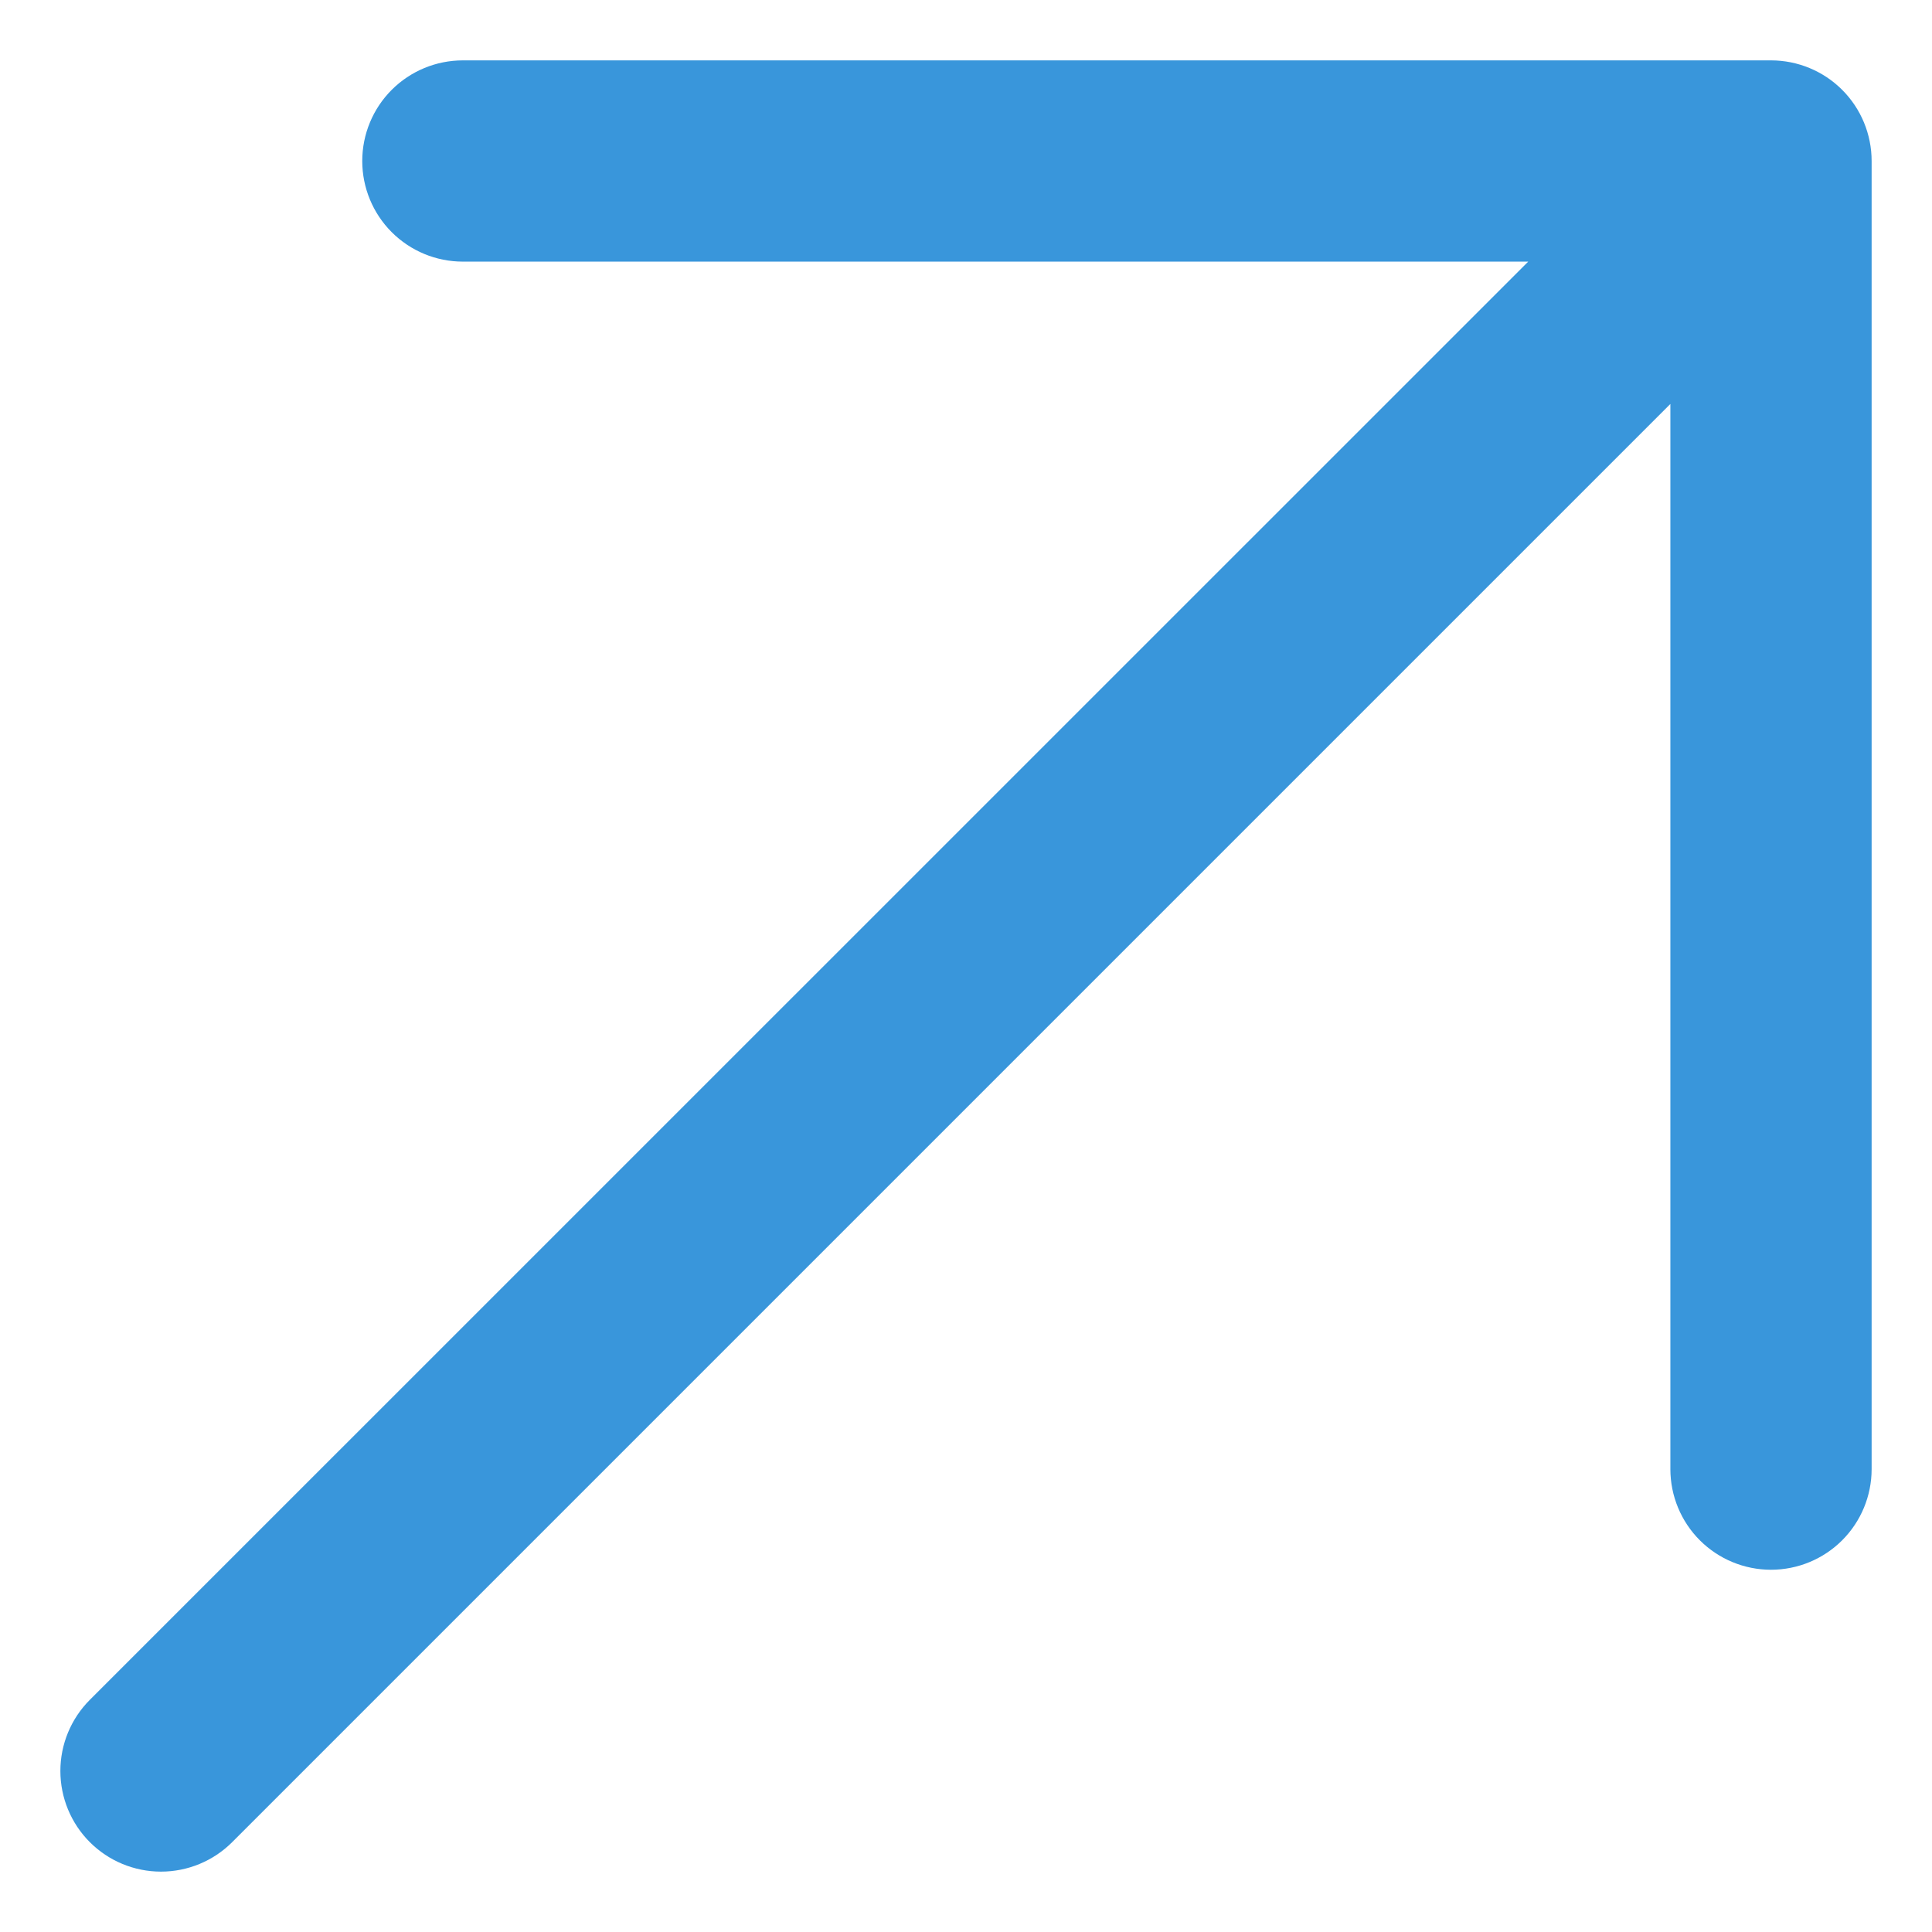
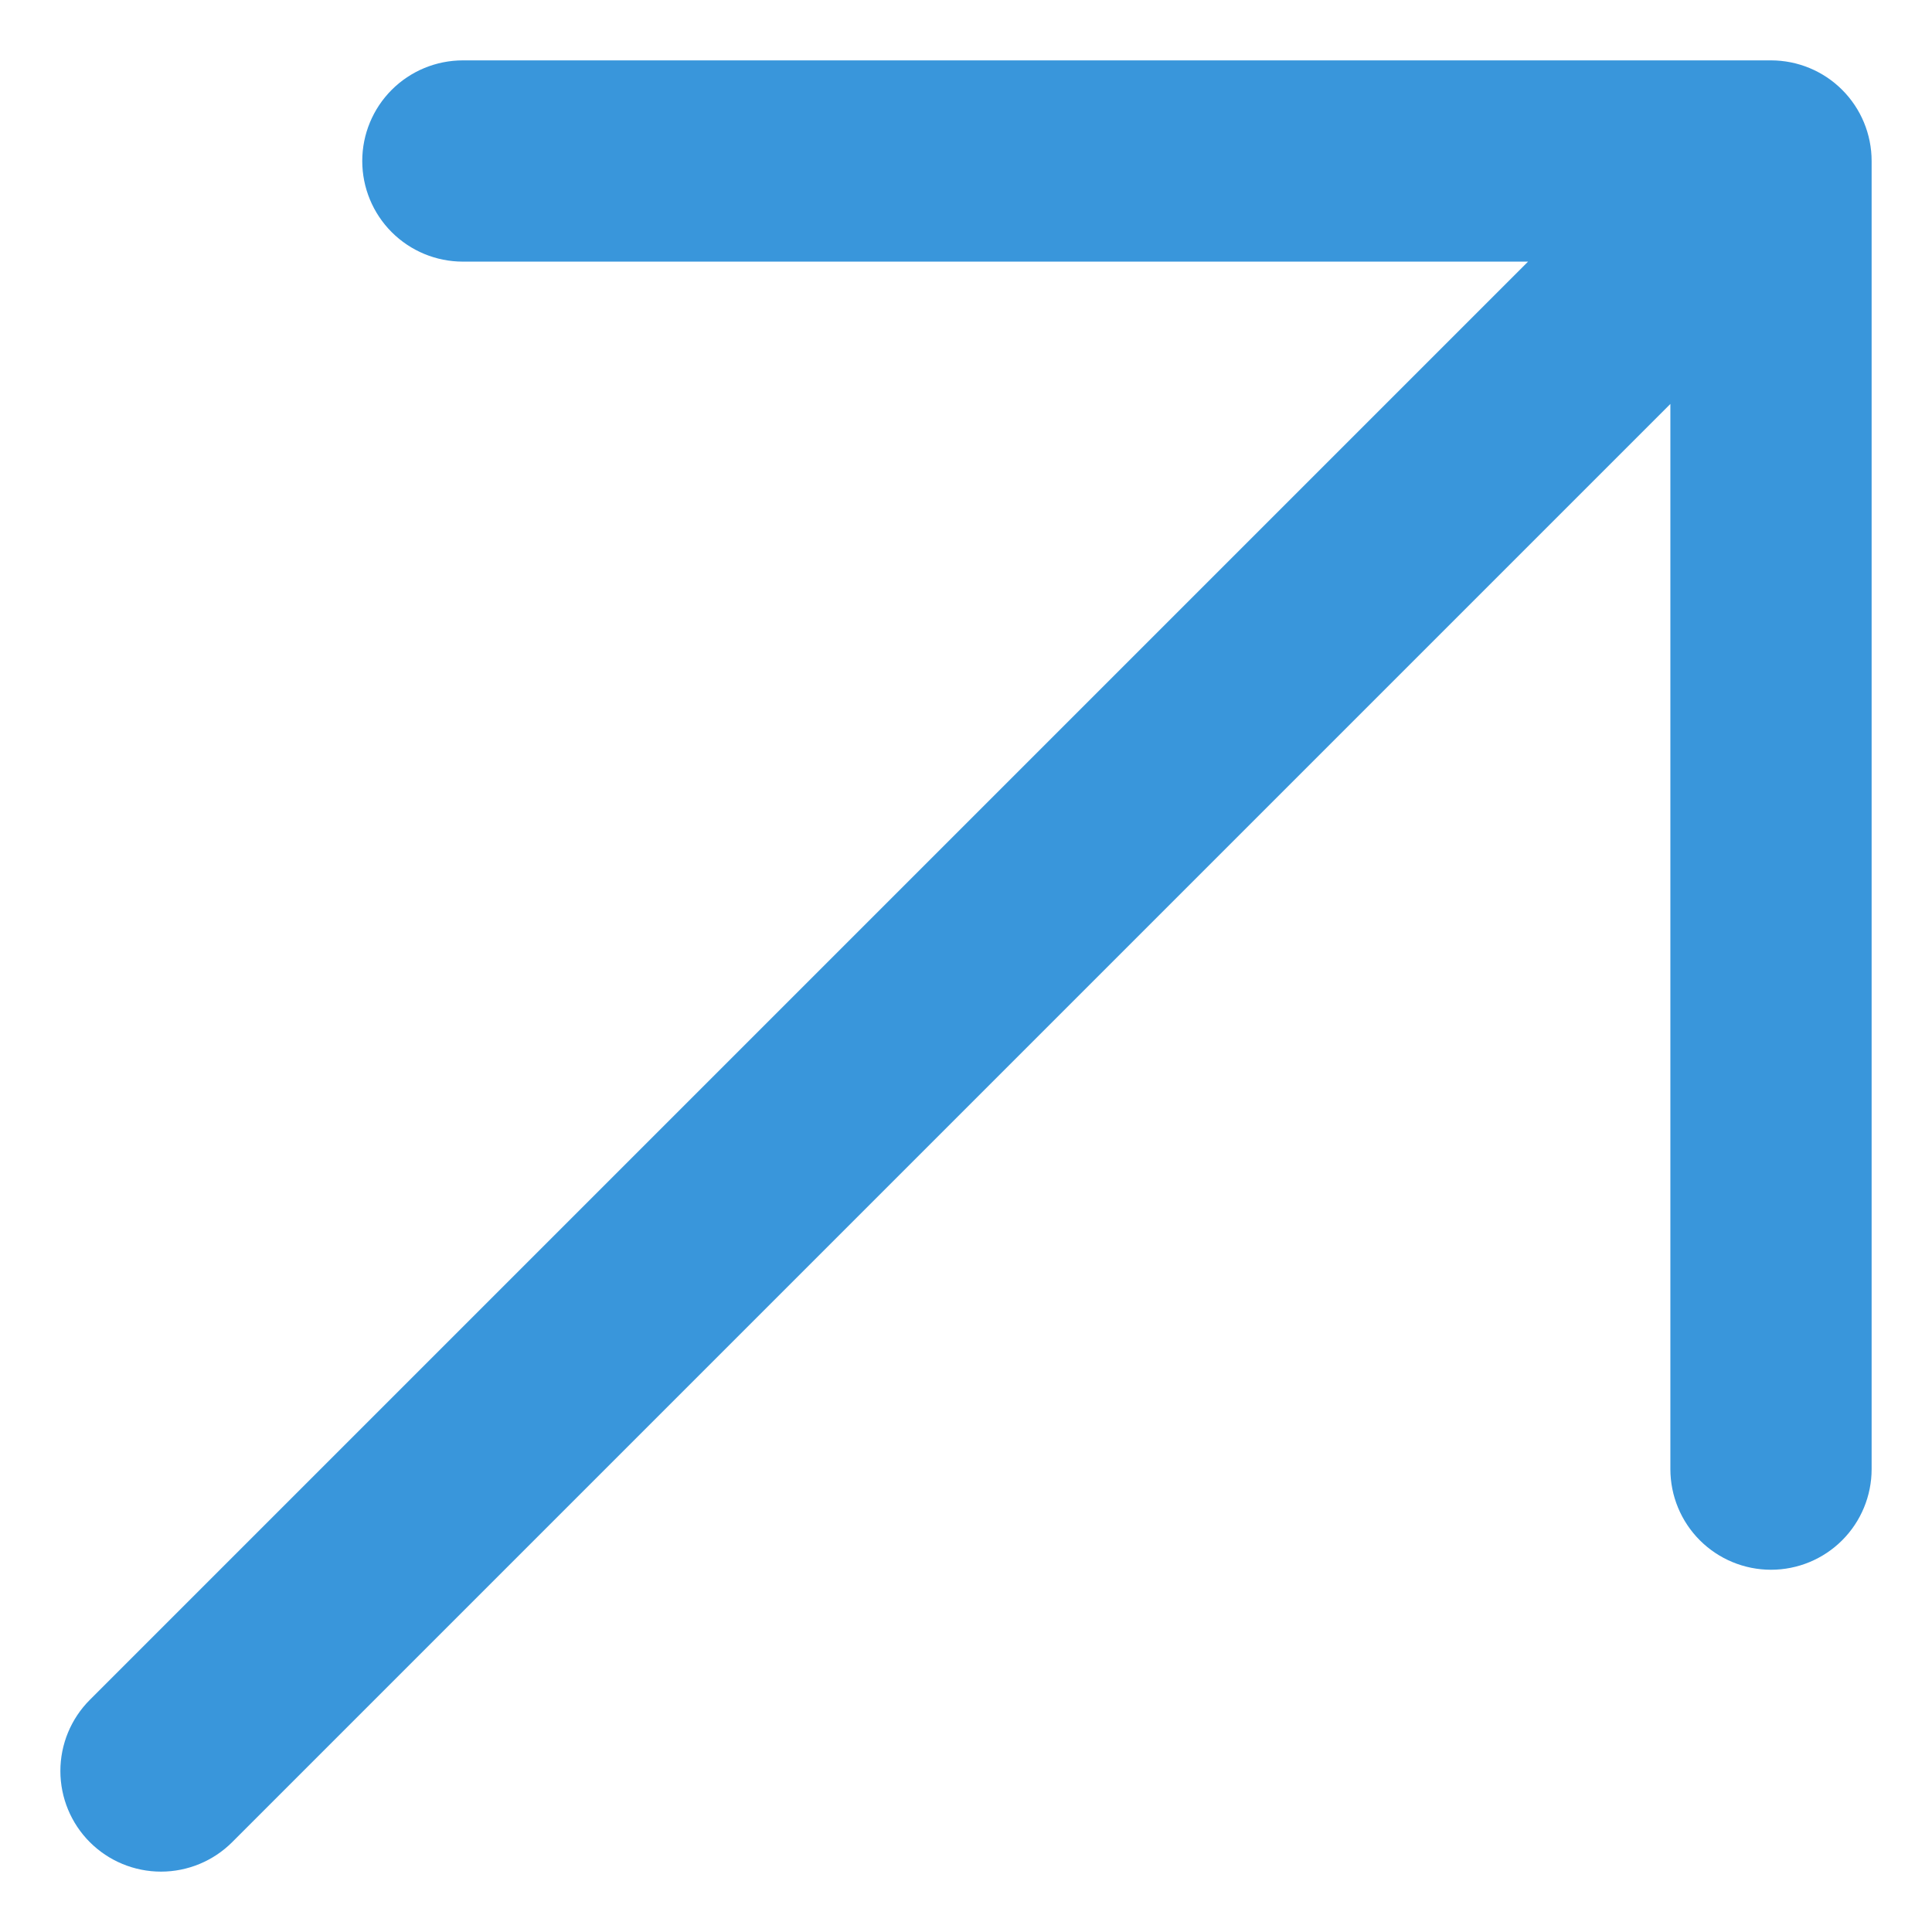
<svg xmlns="http://www.w3.org/2000/svg" width="12" height="12" viewBox="0 0 12 12" fill="none">
-   <path d="M11.625 1V9.125C11.625 9.291 11.559 9.45 11.442 9.567C11.325 9.684 11.166 9.75 11 9.75C10.834 9.75 10.675 9.684 10.558 9.567C10.441 9.45 10.375 9.291 10.375 9.125V2.509L1.442 11.442C1.325 11.559 1.166 11.625 1 11.625C0.834 11.625 0.675 11.559 0.558 11.442C0.441 11.325 0.375 11.166 0.375 11C0.375 10.834 0.441 10.675 0.558 10.558L9.492 1.625H2.875C2.709 1.625 2.55 1.559 2.433 1.442C2.316 1.325 2.25 1.166 2.25 1C2.25 0.834 2.316 0.675 2.433 0.558C2.55 0.441 2.709 0.375 2.875 0.375H11C11.166 0.375 11.325 0.441 11.442 0.558C11.559 0.675 11.625 0.834 11.625 1Z" fill="#3996DB" />
+   <path d="M11.625 1V9.125C11.625 9.291 11.559 9.45 11.442 9.567C11.325 9.684 11.166 9.75 11 9.75C10.834 9.75 10.675 9.684 10.558 9.567C10.441 9.45 10.375 9.291 10.375 9.125V2.509L1.442 11.442C1.325 11.559 1.166 11.625 1 11.625C0.834 11.625 0.675 11.559 0.558 11.442C0.441 11.325 0.375 11.166 0.375 11C0.375 10.834 0.441 10.675 0.558 10.558L9.491 1.625H2.875C2.709 1.625 2.55 1.559 2.433 1.442C2.316 1.325 2.25 1.166 2.25 1C2.25 0.834 2.316 0.675 2.433 0.558C2.55 0.441 2.709 0.375 2.875 0.375H11C11.166 0.375 11.325 0.441 11.442 0.558C11.559 0.675 11.625 0.834 11.625 1Z" fill="#3996DB" />
</svg>
